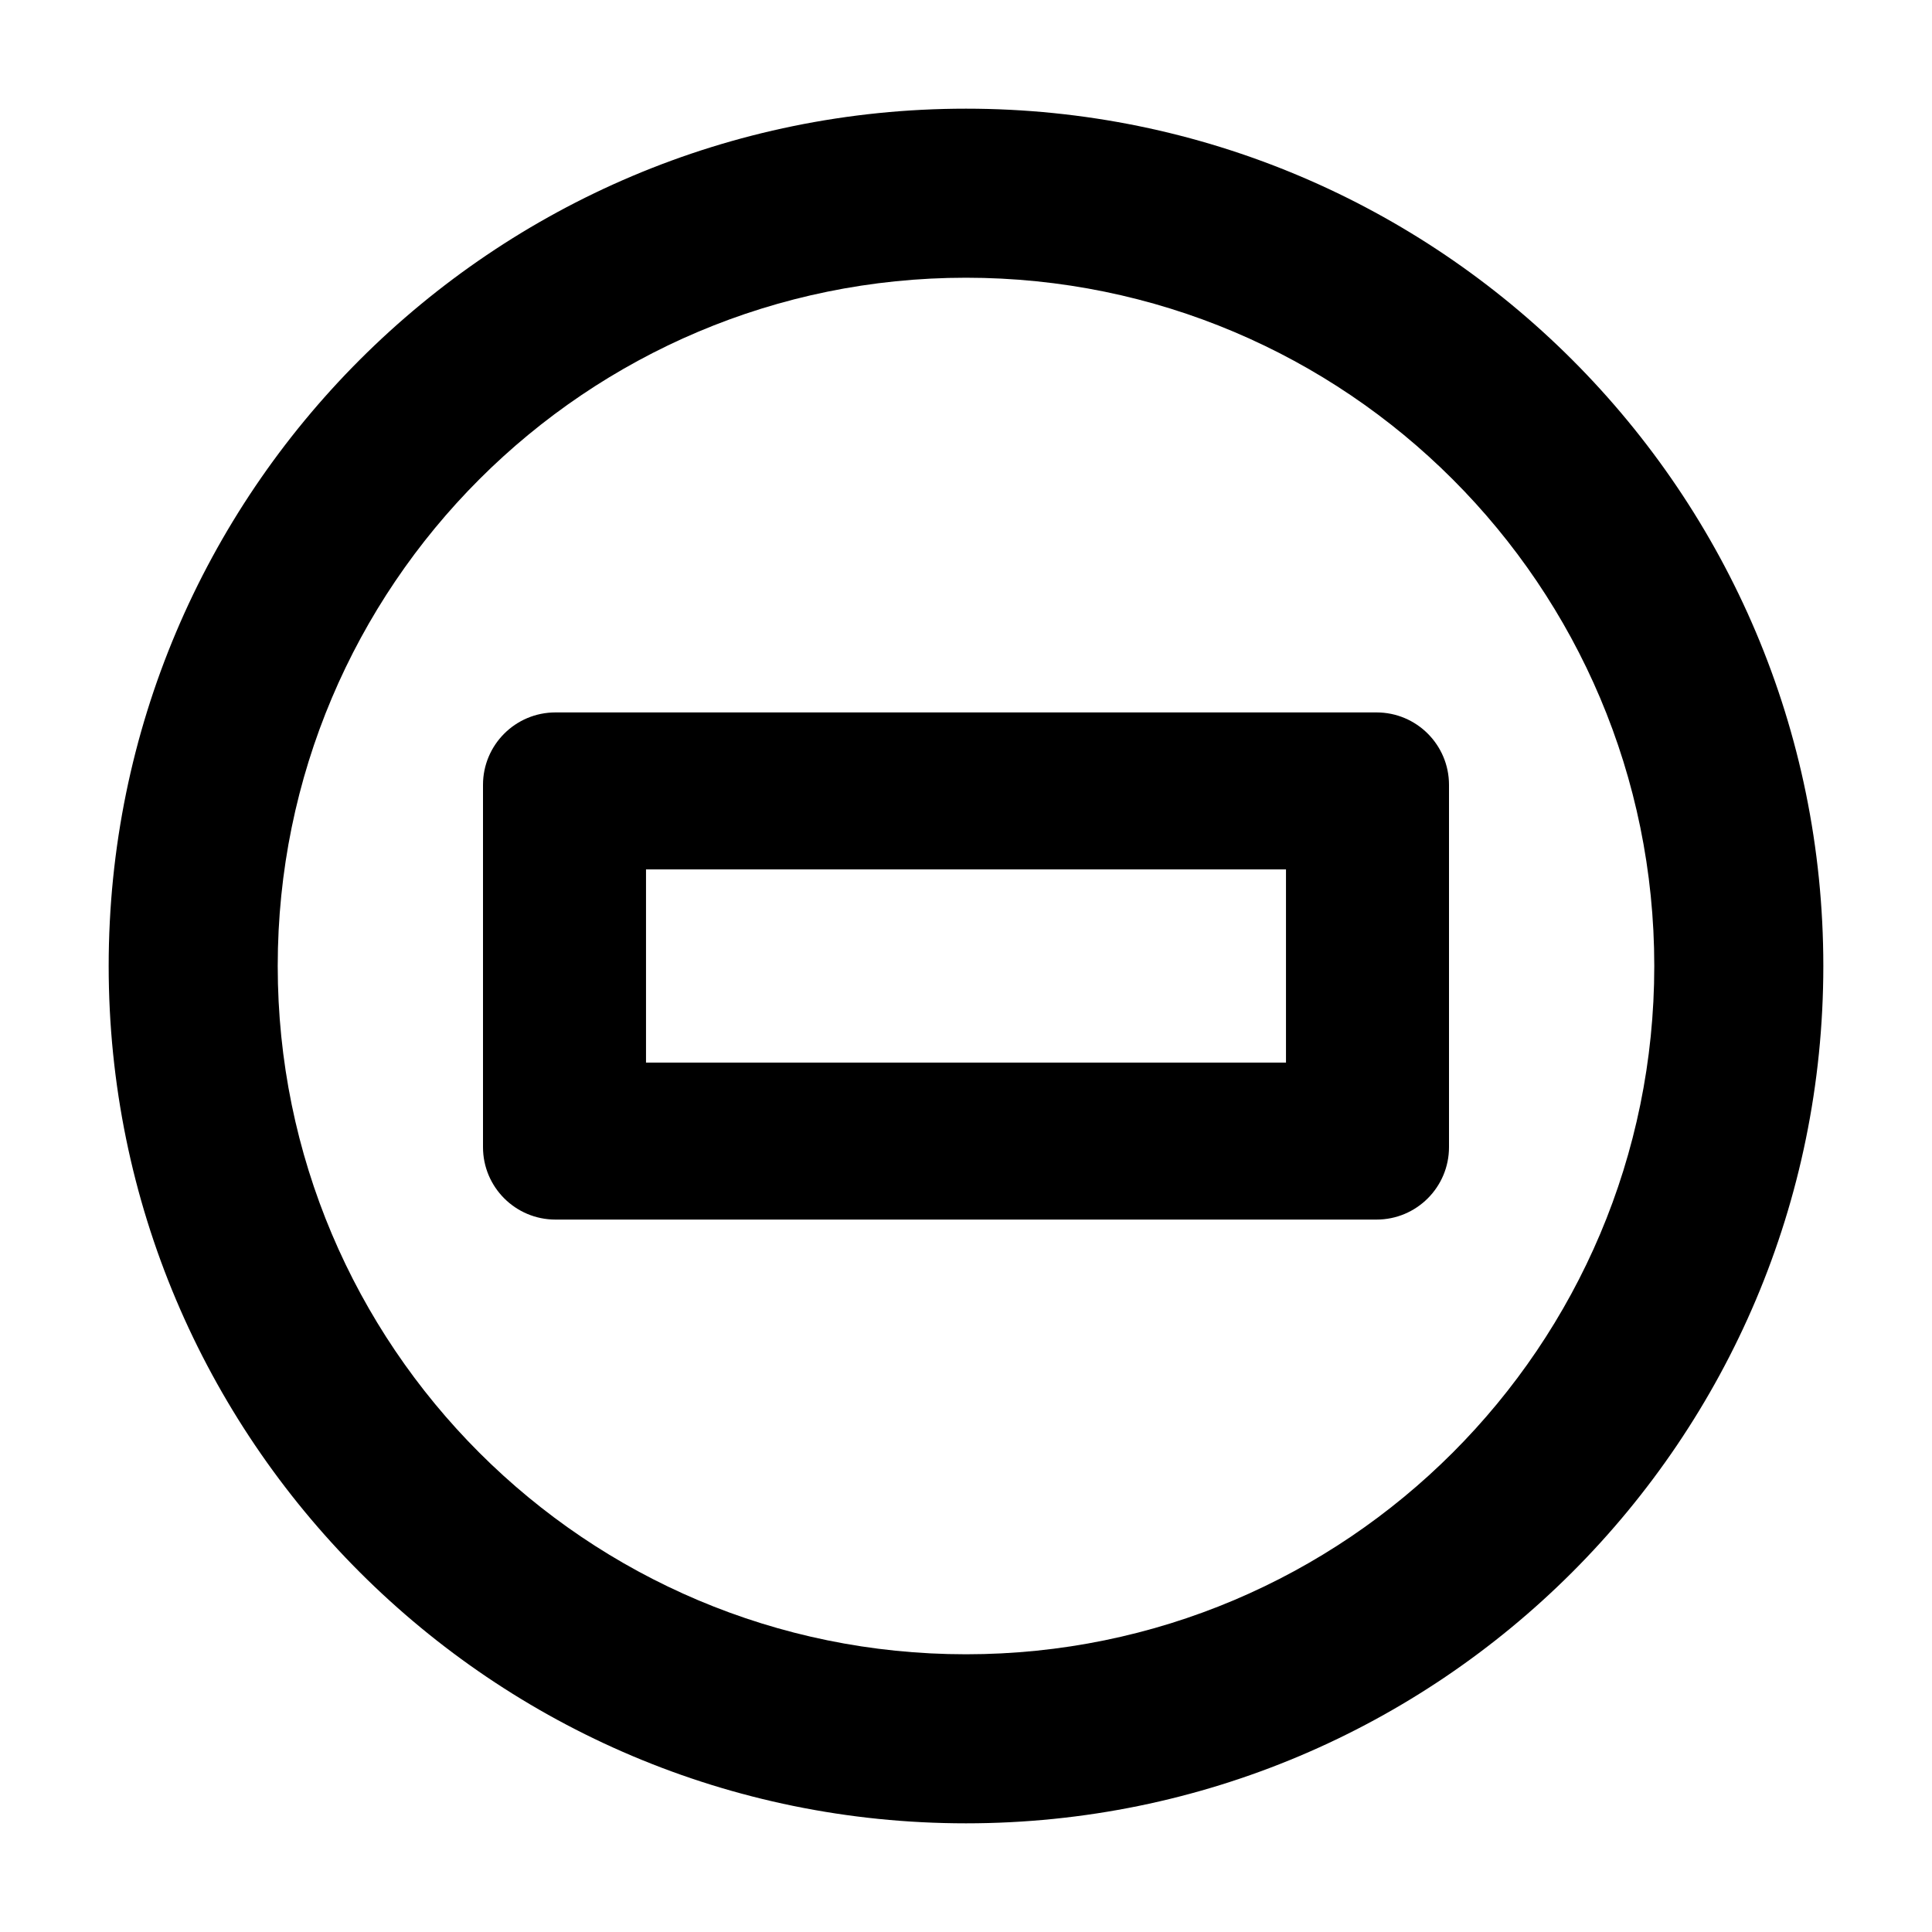
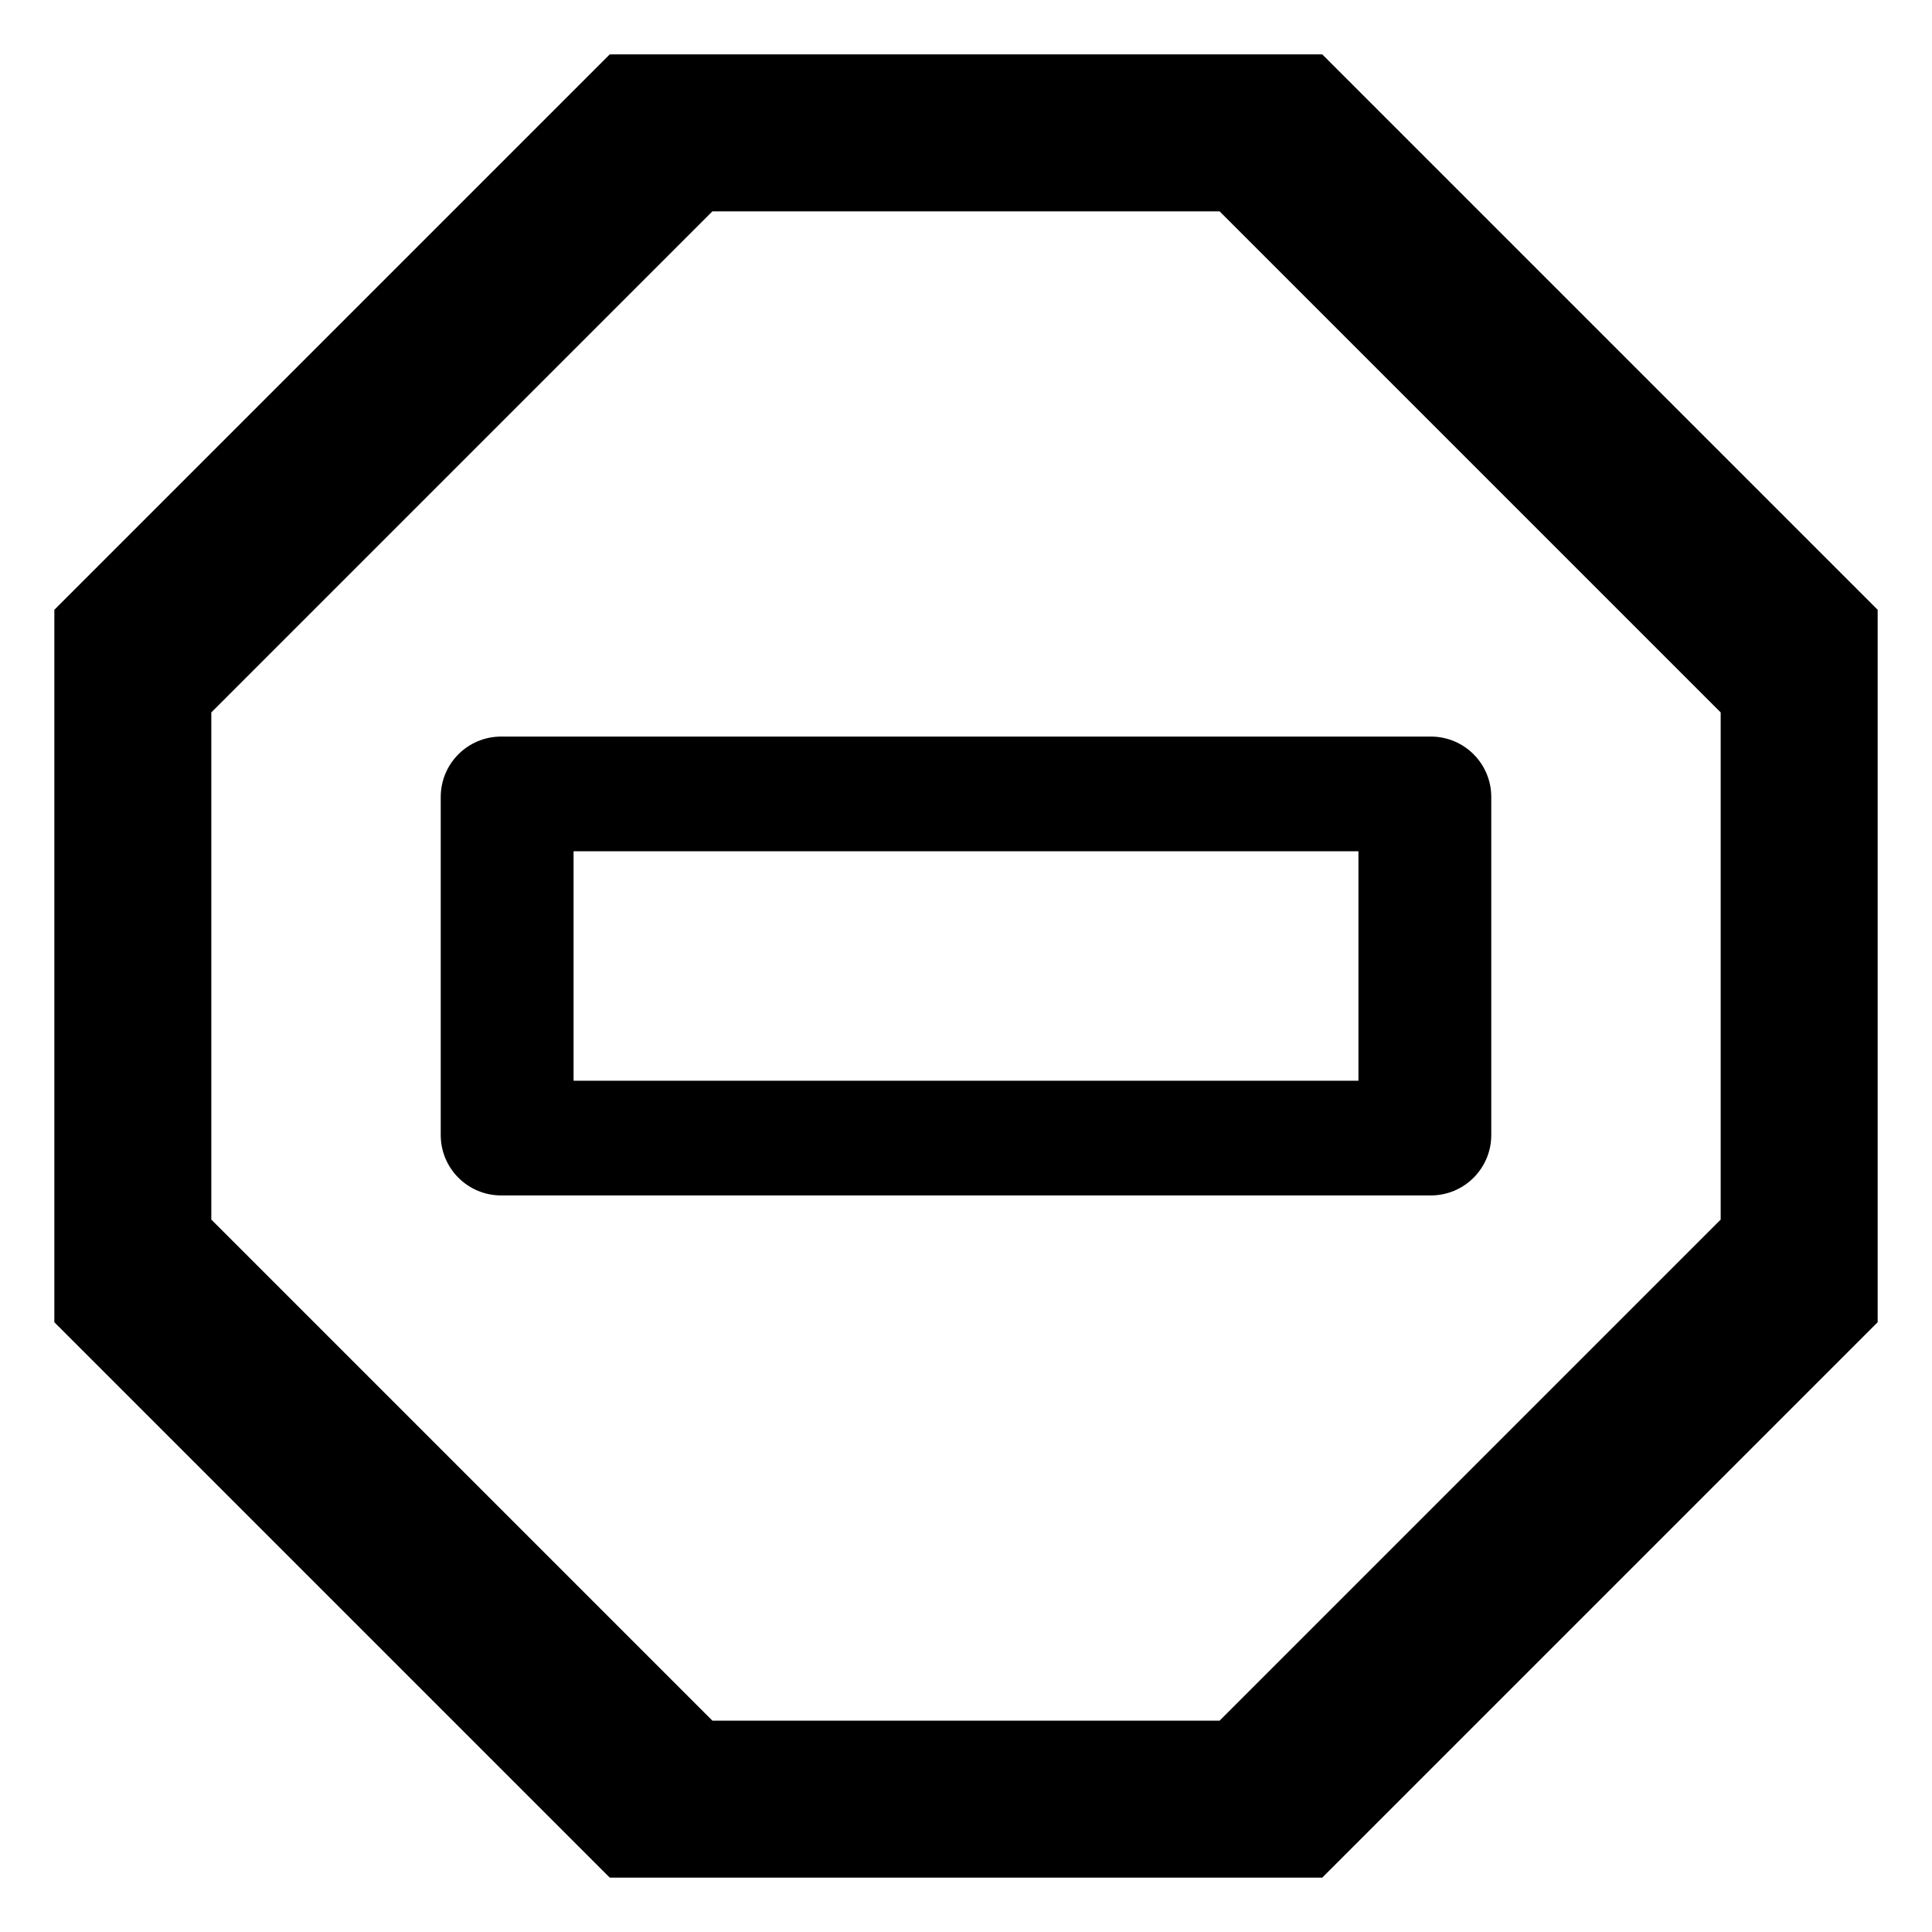
<svg xmlns="http://www.w3.org/2000/svg" width="16" height="16" viewBox="0 0 16 16">
-   <path fill="currentColor" fill-rule="evenodd" d="M8 0.9A7.1 7.1 0 1 0 8 15.1 7.1 7.1 0 0 0 8 0.9zm0 1.4a5.7 5.7 0 1 1 0 11.4 5.7 5.7 0 0 1 0-11.4z" />
-   <path fill="currentColor" fill-rule="evenodd" d="M4.6 5.9h6.8a.6.6 0 0 1 .6.6v3a.6.6 0 0 1-.6.6H4.6a.6.6 0 0 1-.6-.6v-3a.6.6 0 0 1 .6-.6zm.75 1.3v1.6h5.3v-1.6z" />
+   <path fill="currentColor" fill-rule="evenodd" d="M5.05 0.45 L10.95 0.45 L15.55 5.05 L15.55 10.95 L10.95 15.55 L5.05 15.55 L0.45 10.95 L0.45 5.05 Z M5.90 1.75 L10.10 1.75 L14.25 5.90 L14.25 10.10 L10.10 14.25 L5.90 14.25 L1.75 10.10 L1.75 5.90 Z" />
+   <path fill="currentColor" fill-rule="evenodd" d="M4.15 6.1h7.7a.5.5 0 0 1 .5.5v2.8a.5.5 0 0 1-.5.5H4.15a.5.5 0 0 1-.5-.5V6.6a.5.5 0 0 1 .5-.5Zm.6 .95v1.9h6.5v-1.9Z" />
</svg>
